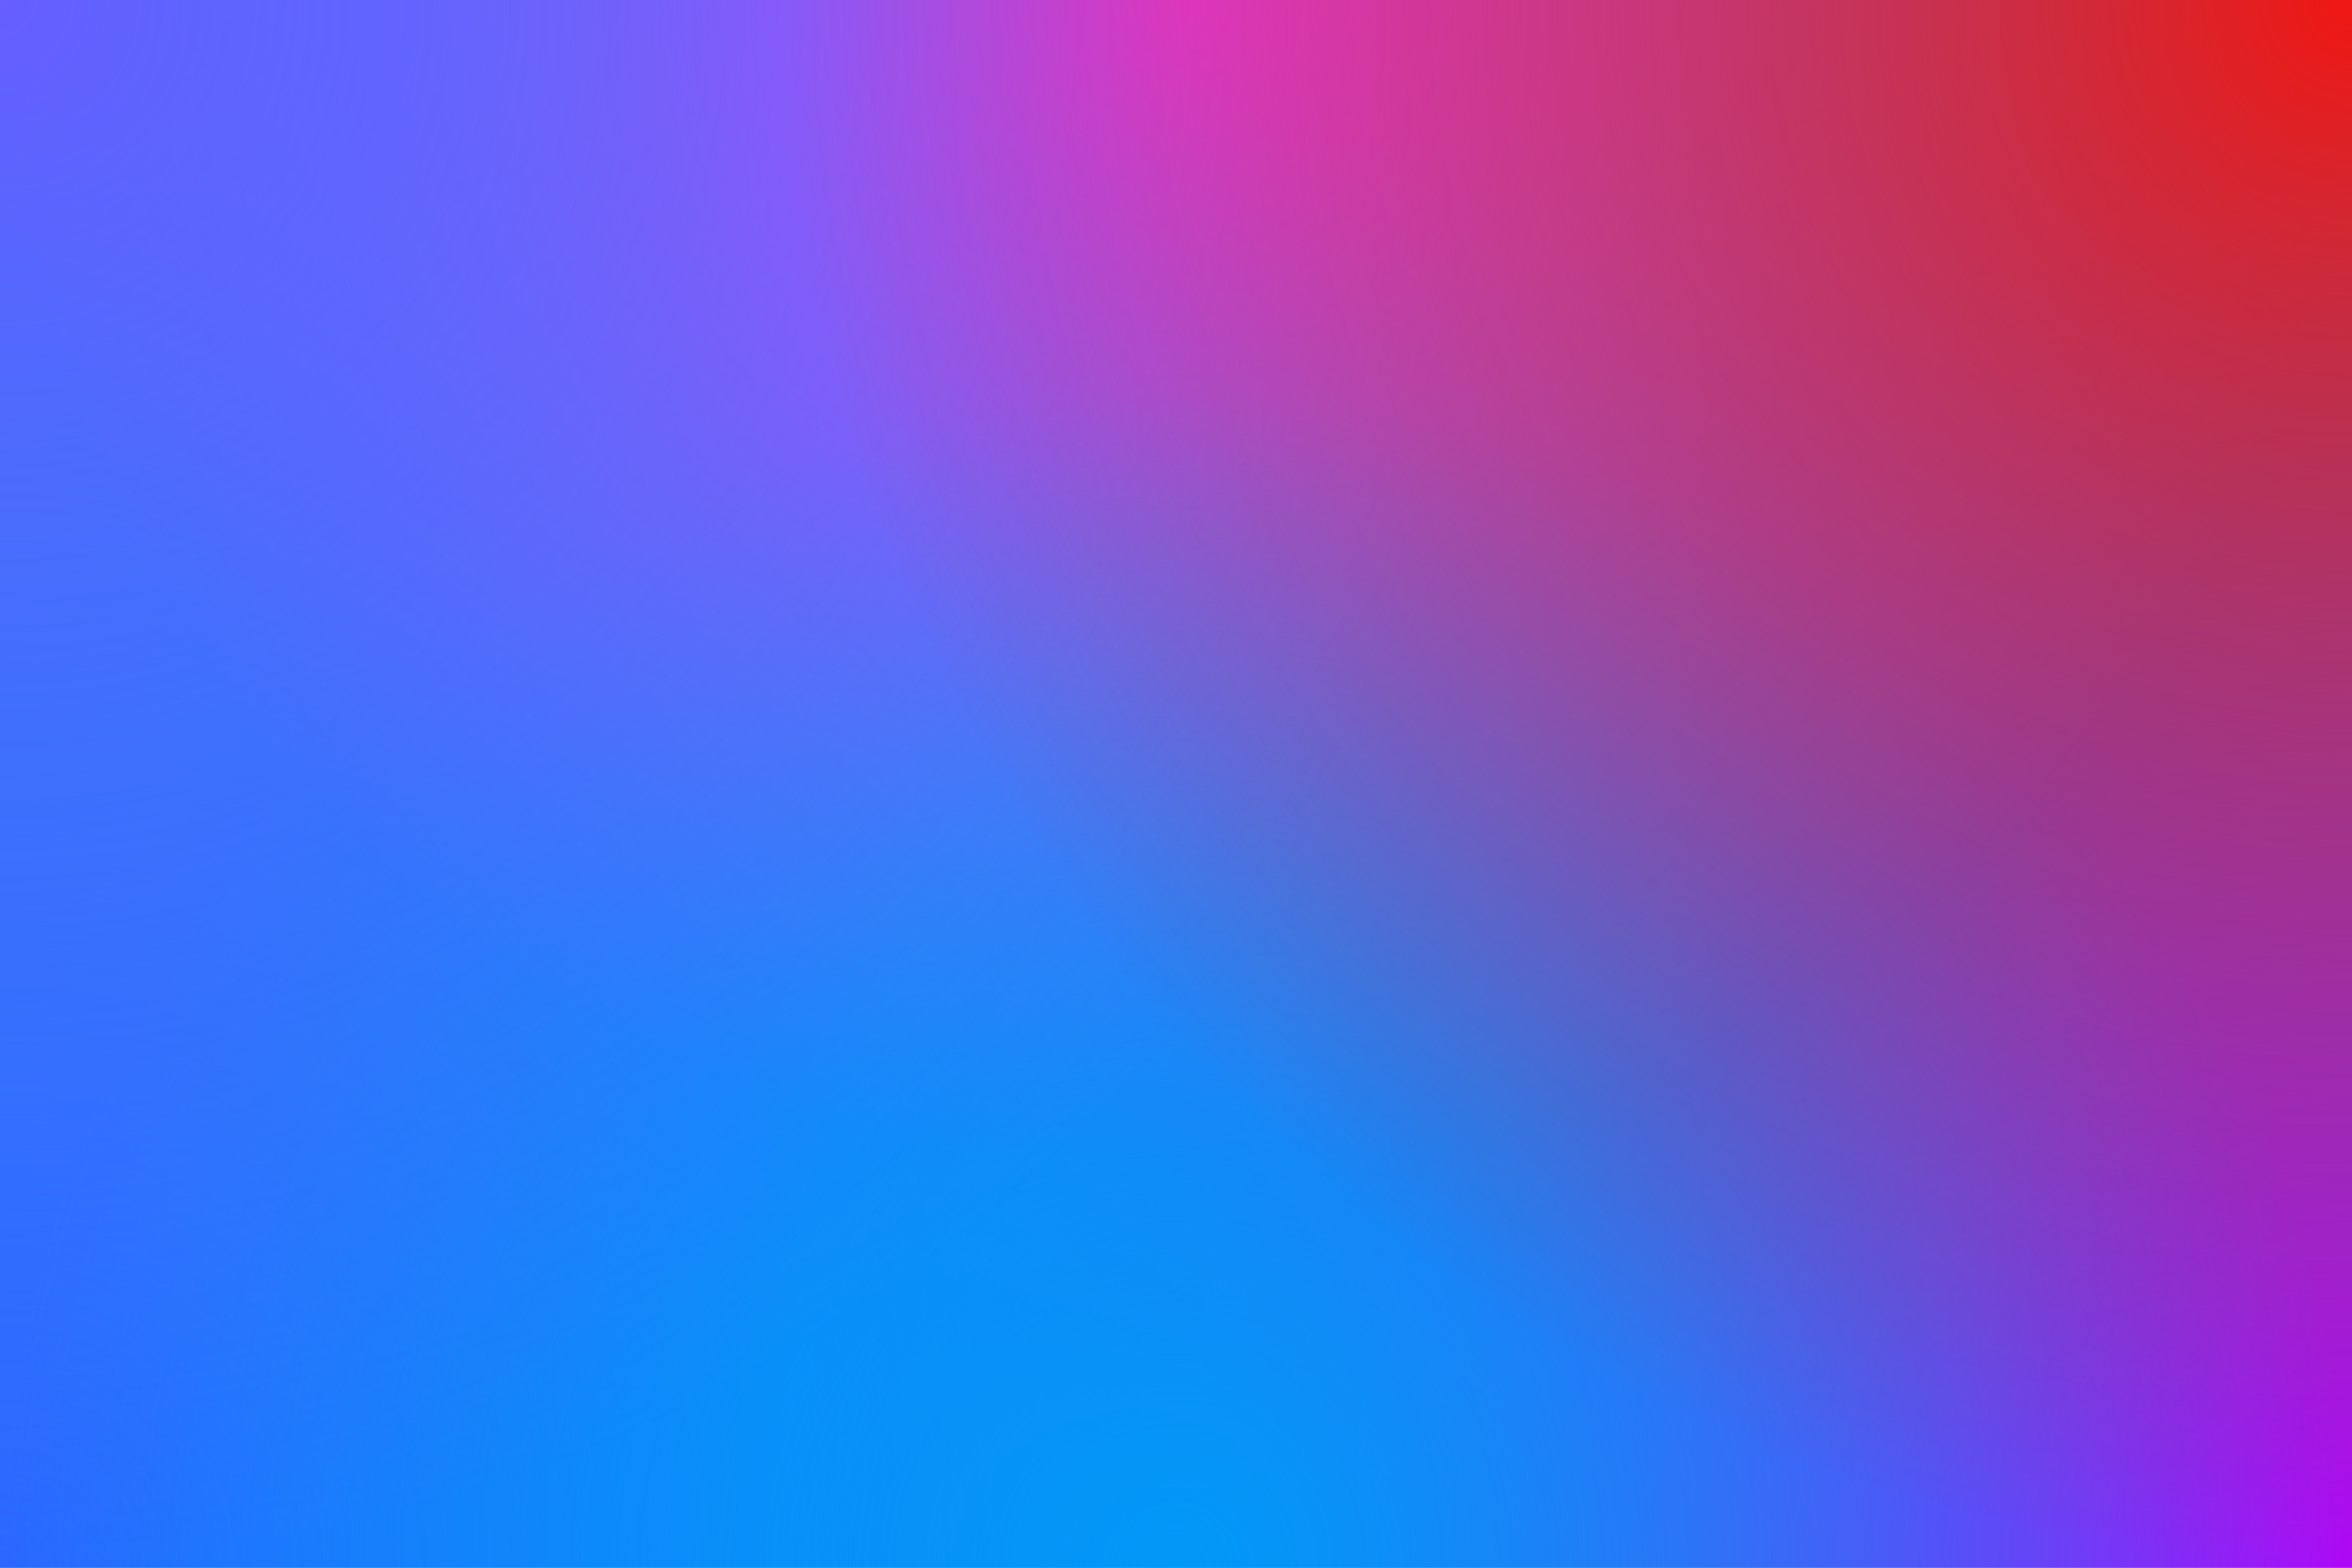
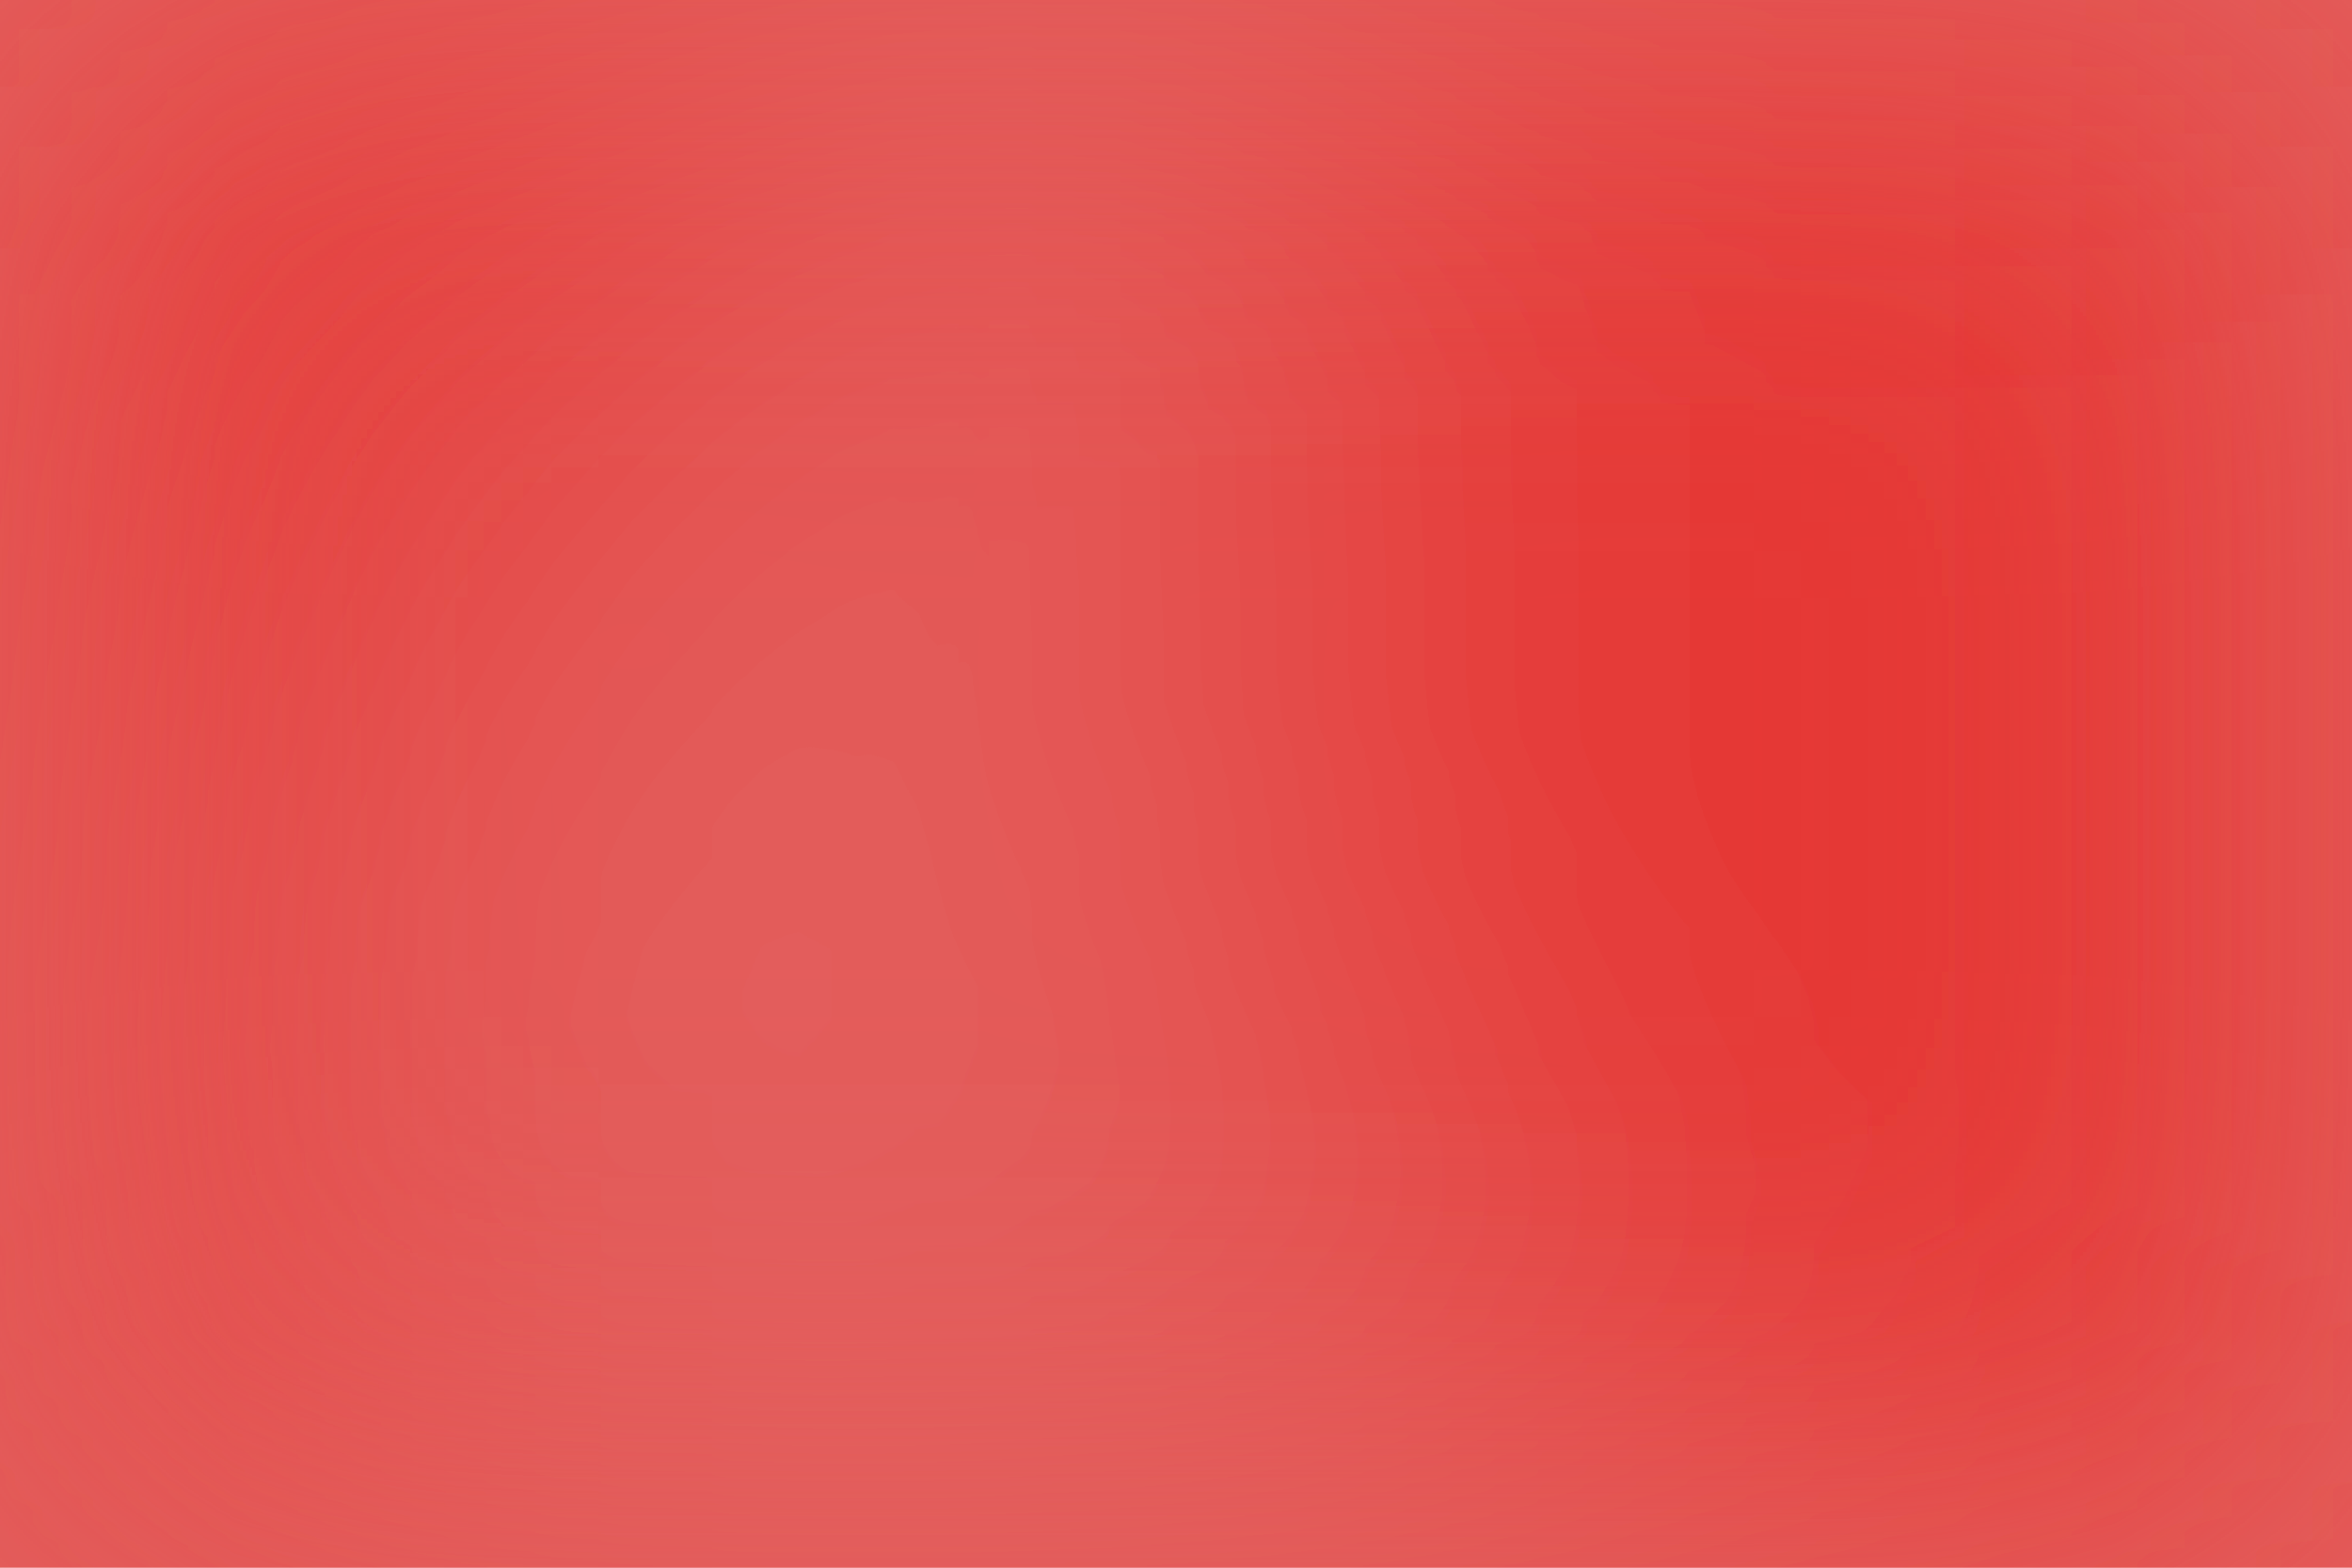
- <svg xmlns="http://www.w3.org/2000/svg" width="100%" height="100%" viewBox="0 0 1200 800">
-   <rect fill="#0099F7" width="1200" height="800" />
+ <svg xmlns="http://www.w3.org/2000/svg" id="visual" viewBox="0 0 900 600" width="900" height="600" version="1.1">
  <defs>
-     <radialGradient id="a" cx="0" cy="800" r="800" gradientUnits="userSpaceOnUse">
-       <stop offset="0" stop-color="#2b67ff" />
-       <stop offset="1" stop-color="#2b67ff" stop-opacity="0" />
-     </radialGradient>
-     <radialGradient id="b" cx="1200" cy="800" r="800" gradientUnits="userSpaceOnUse">
-       <stop offset="0" stop-color="#af07f6" />
-       <stop offset="1" stop-color="#af07f6" stop-opacity="0" />
-     </radialGradient>
-     <radialGradient id="c" cx="600" cy="0" r="600" gradientUnits="userSpaceOnUse">
-       <stop offset="0" stop-color="#f937f2" />
-       <stop offset="1" stop-color="#f937f2" stop-opacity="0" />
-     </radialGradient>
-     <radialGradient id="d" cx="600" cy="800" r="600" gradientUnits="userSpaceOnUse">
-       <stop offset="0" stop-color="#0099F7" />
-       <stop offset="1" stop-color="#0099F7" stop-opacity="0" />
-     </radialGradient>
-     <radialGradient id="e" cx="0" cy="0" r="800" gradientUnits="userSpaceOnUse">
-       <stop offset="0" stop-color="#675EFF" />
-       <stop offset="1" stop-color="#675EFF" stop-opacity="0" />
-     </radialGradient>
-     <radialGradient id="f" cx="1200" cy="0" r="800" gradientUnits="userSpaceOnUse">
-       <stop offset="0" stop-color="#F11712" />
-       <stop offset="1" stop-color="#F11712" stop-opacity="0" />
-     </radialGradient>
+     <filter id="blur1" x="-10%" y="-10%" width="120%" height="120%">
+       <feFlood flood-opacity="0" result="BackgroundImageFix" />
+       <feBlend mode="normal" in="SourceGraphic" in2="BackgroundImageFix" result="shape" />
+       <feGaussianBlur stdDeviation="161" result="effect1_foregroundBlur" />
+     </filter>
  </defs>
-   <rect fill="url(#a)" width="1200" height="800" />
-   <rect fill="url(#b)" width="1200" height="800" />
-   <rect fill="url(#c)" width="1200" height="800" />
-   <rect fill="url(#d)" width="1200" height="800" />
-   <rect fill="url(#e)" width="1200" height="800" />
-   <rect fill="url(#f)" width="1200" height="800" />
+   <rect width="900" height="600" fill="#e35d5b" />
+   <g filter="url(#blur1)">
+     <circle cx="415" cy="39" fill="#e53935" r="357" />
+     <circle cx="152" cy="59" fill="#e35d5b" r="357" />
+     <circle cx="57" cy="311" fill="#e53935" r="357" />
+     <circle cx="829" cy="584" fill="#e53935" r="357" />
+     <circle cx="457" cy="431" fill="#e35d5b" r="357" />
+     <circle cx="831" cy="249" fill="#e53935" r="357" />
+   </g>
</svg>
